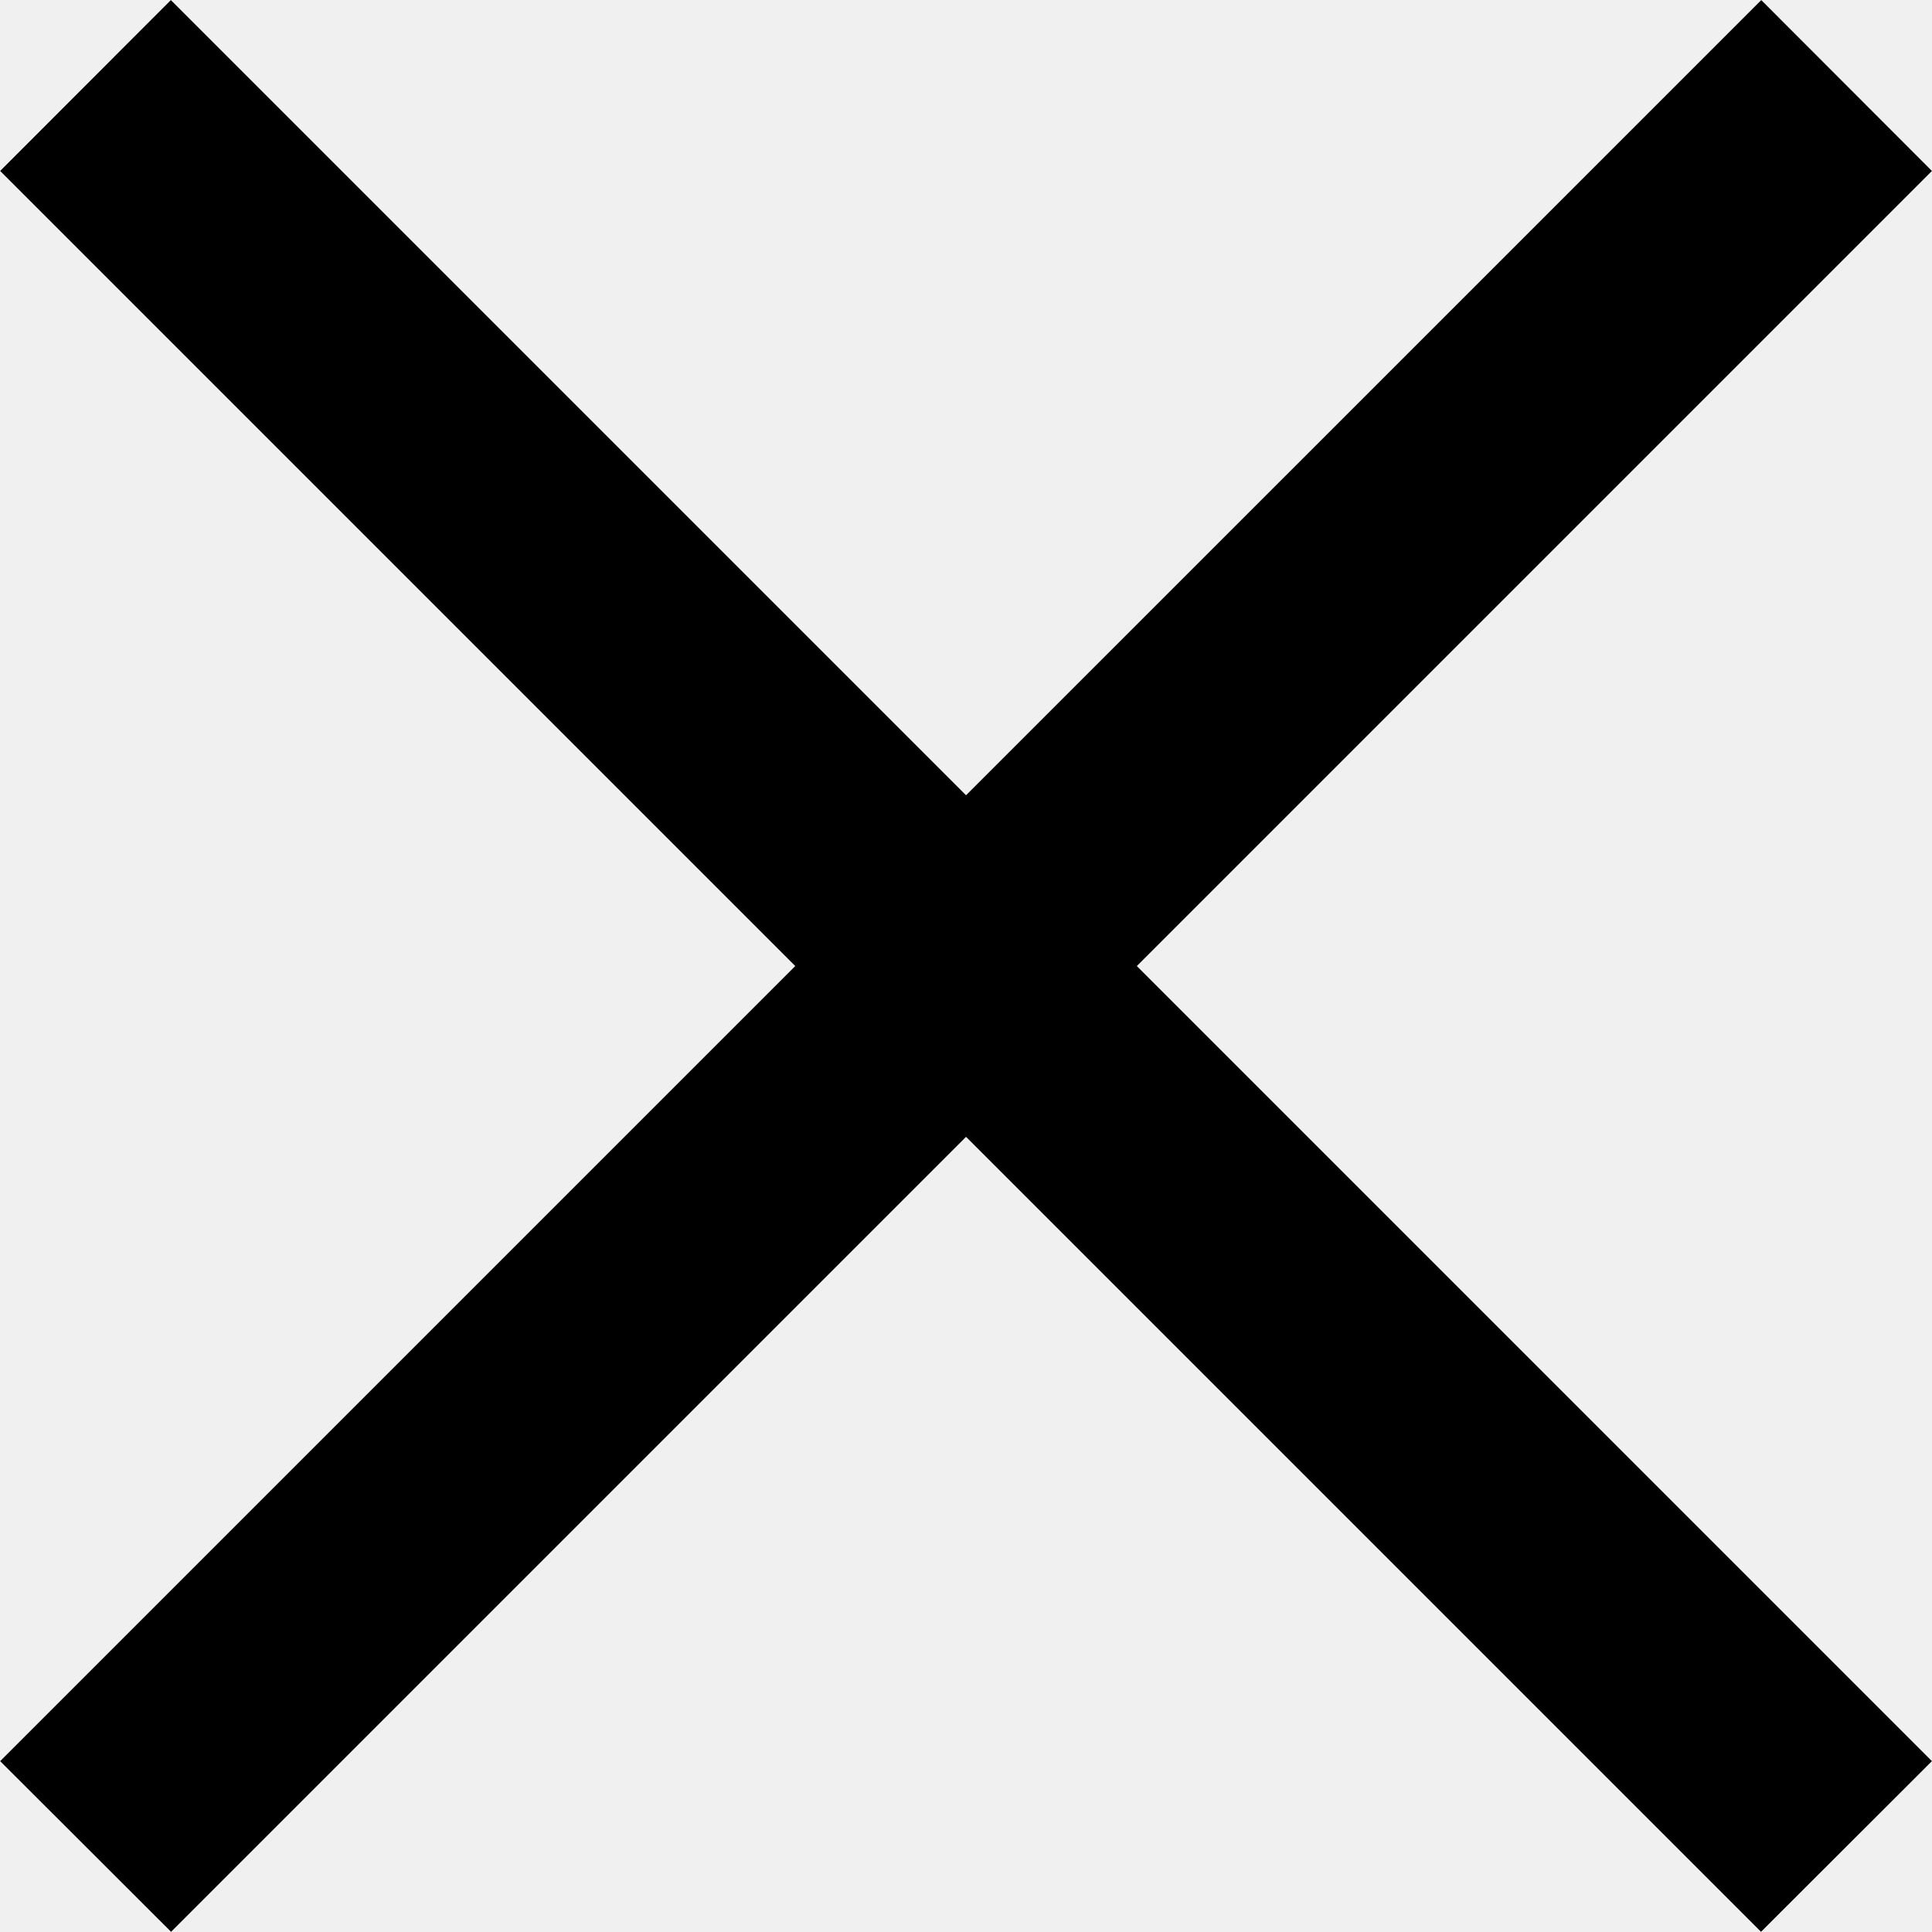
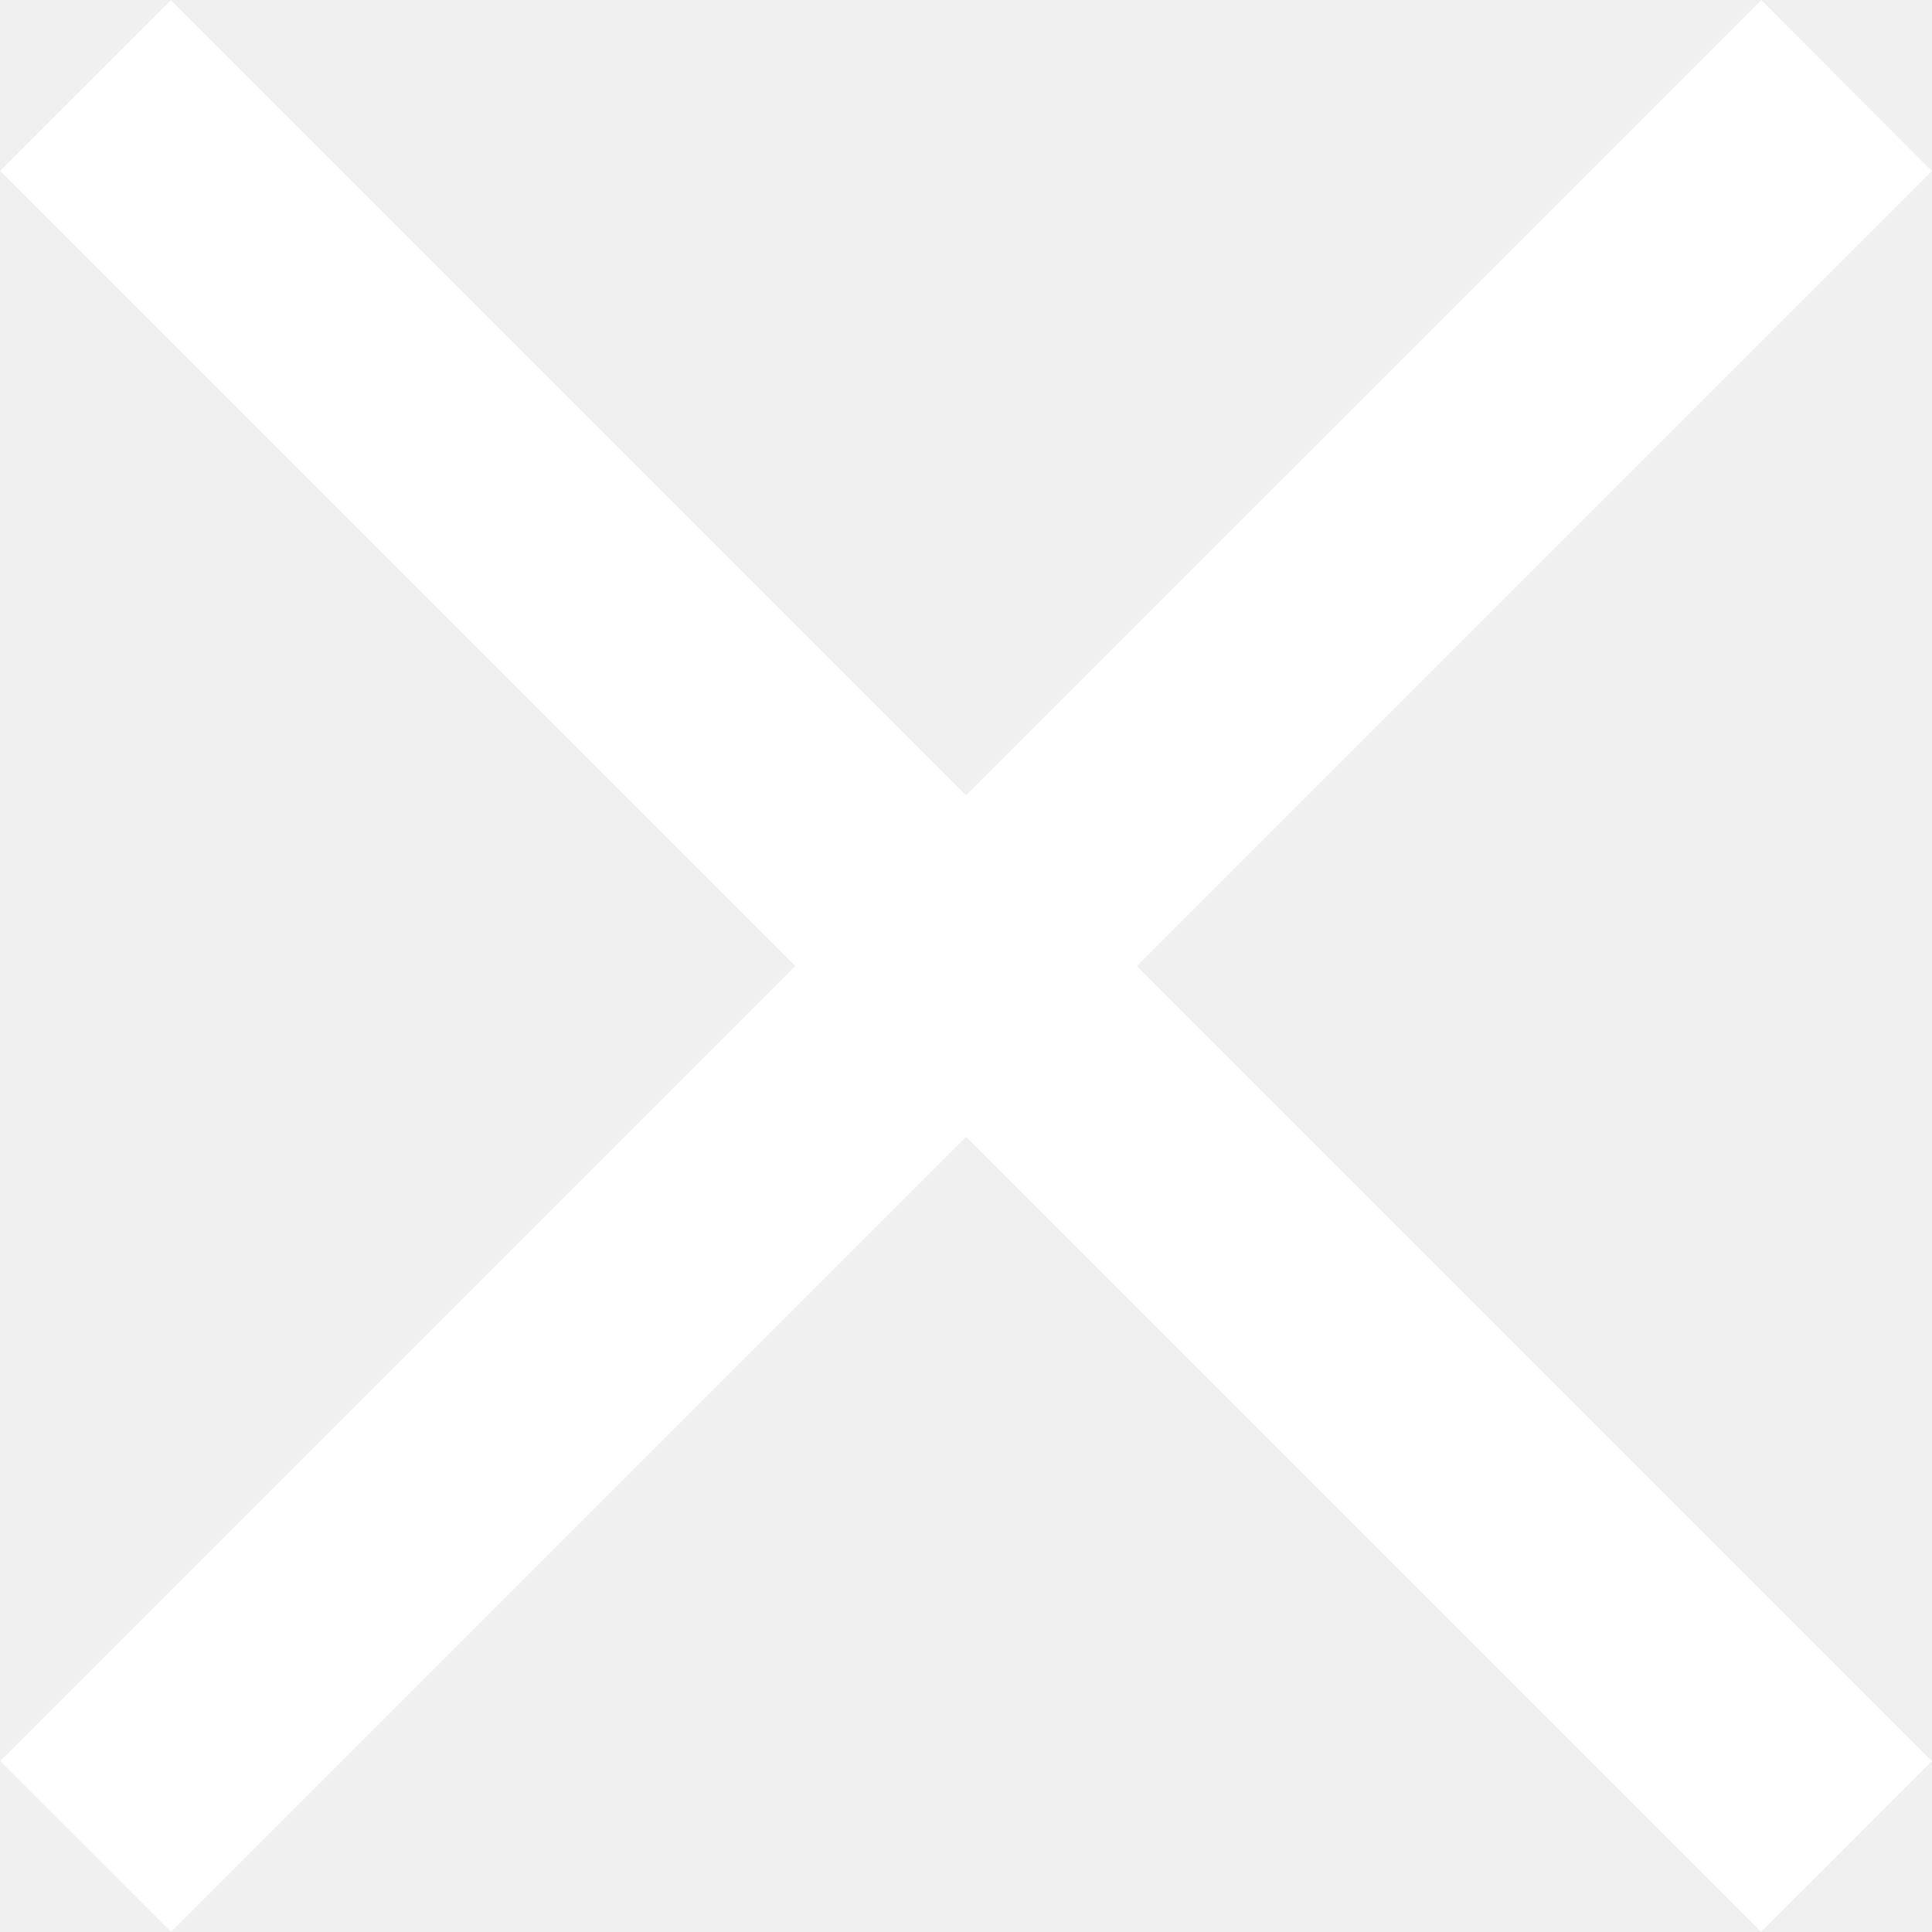
<svg xmlns="http://www.w3.org/2000/svg" enable-background="new 0 0 48 48" height="48px" id="Layer_1" version="1.1" viewBox="0 0 48 48" width="48px" xml:space="preserve">
  <g id="Layer_3">
-     <polygon fill="26A69AFF" points="47.998,4.247 43.758,0.002 24.001,19.758 4.245,0.002 0.004,4.247 19.758,24.001 0.004,43.755    4.25,47.995 24.001,28.244 43.752,47.995 47.998,43.755 28.244,24.001  " />
+     <polygon fill="white" points="47.998,4.247 43.758,0.002 24.001,19.758 4.245,0.002 0.004,4.247 19.758,24.001 0.004,43.755    4.25,47.995 24.001,28.244 43.752,47.995 47.998,43.755 28.244,24.001  " />
  </g>
</svg>
